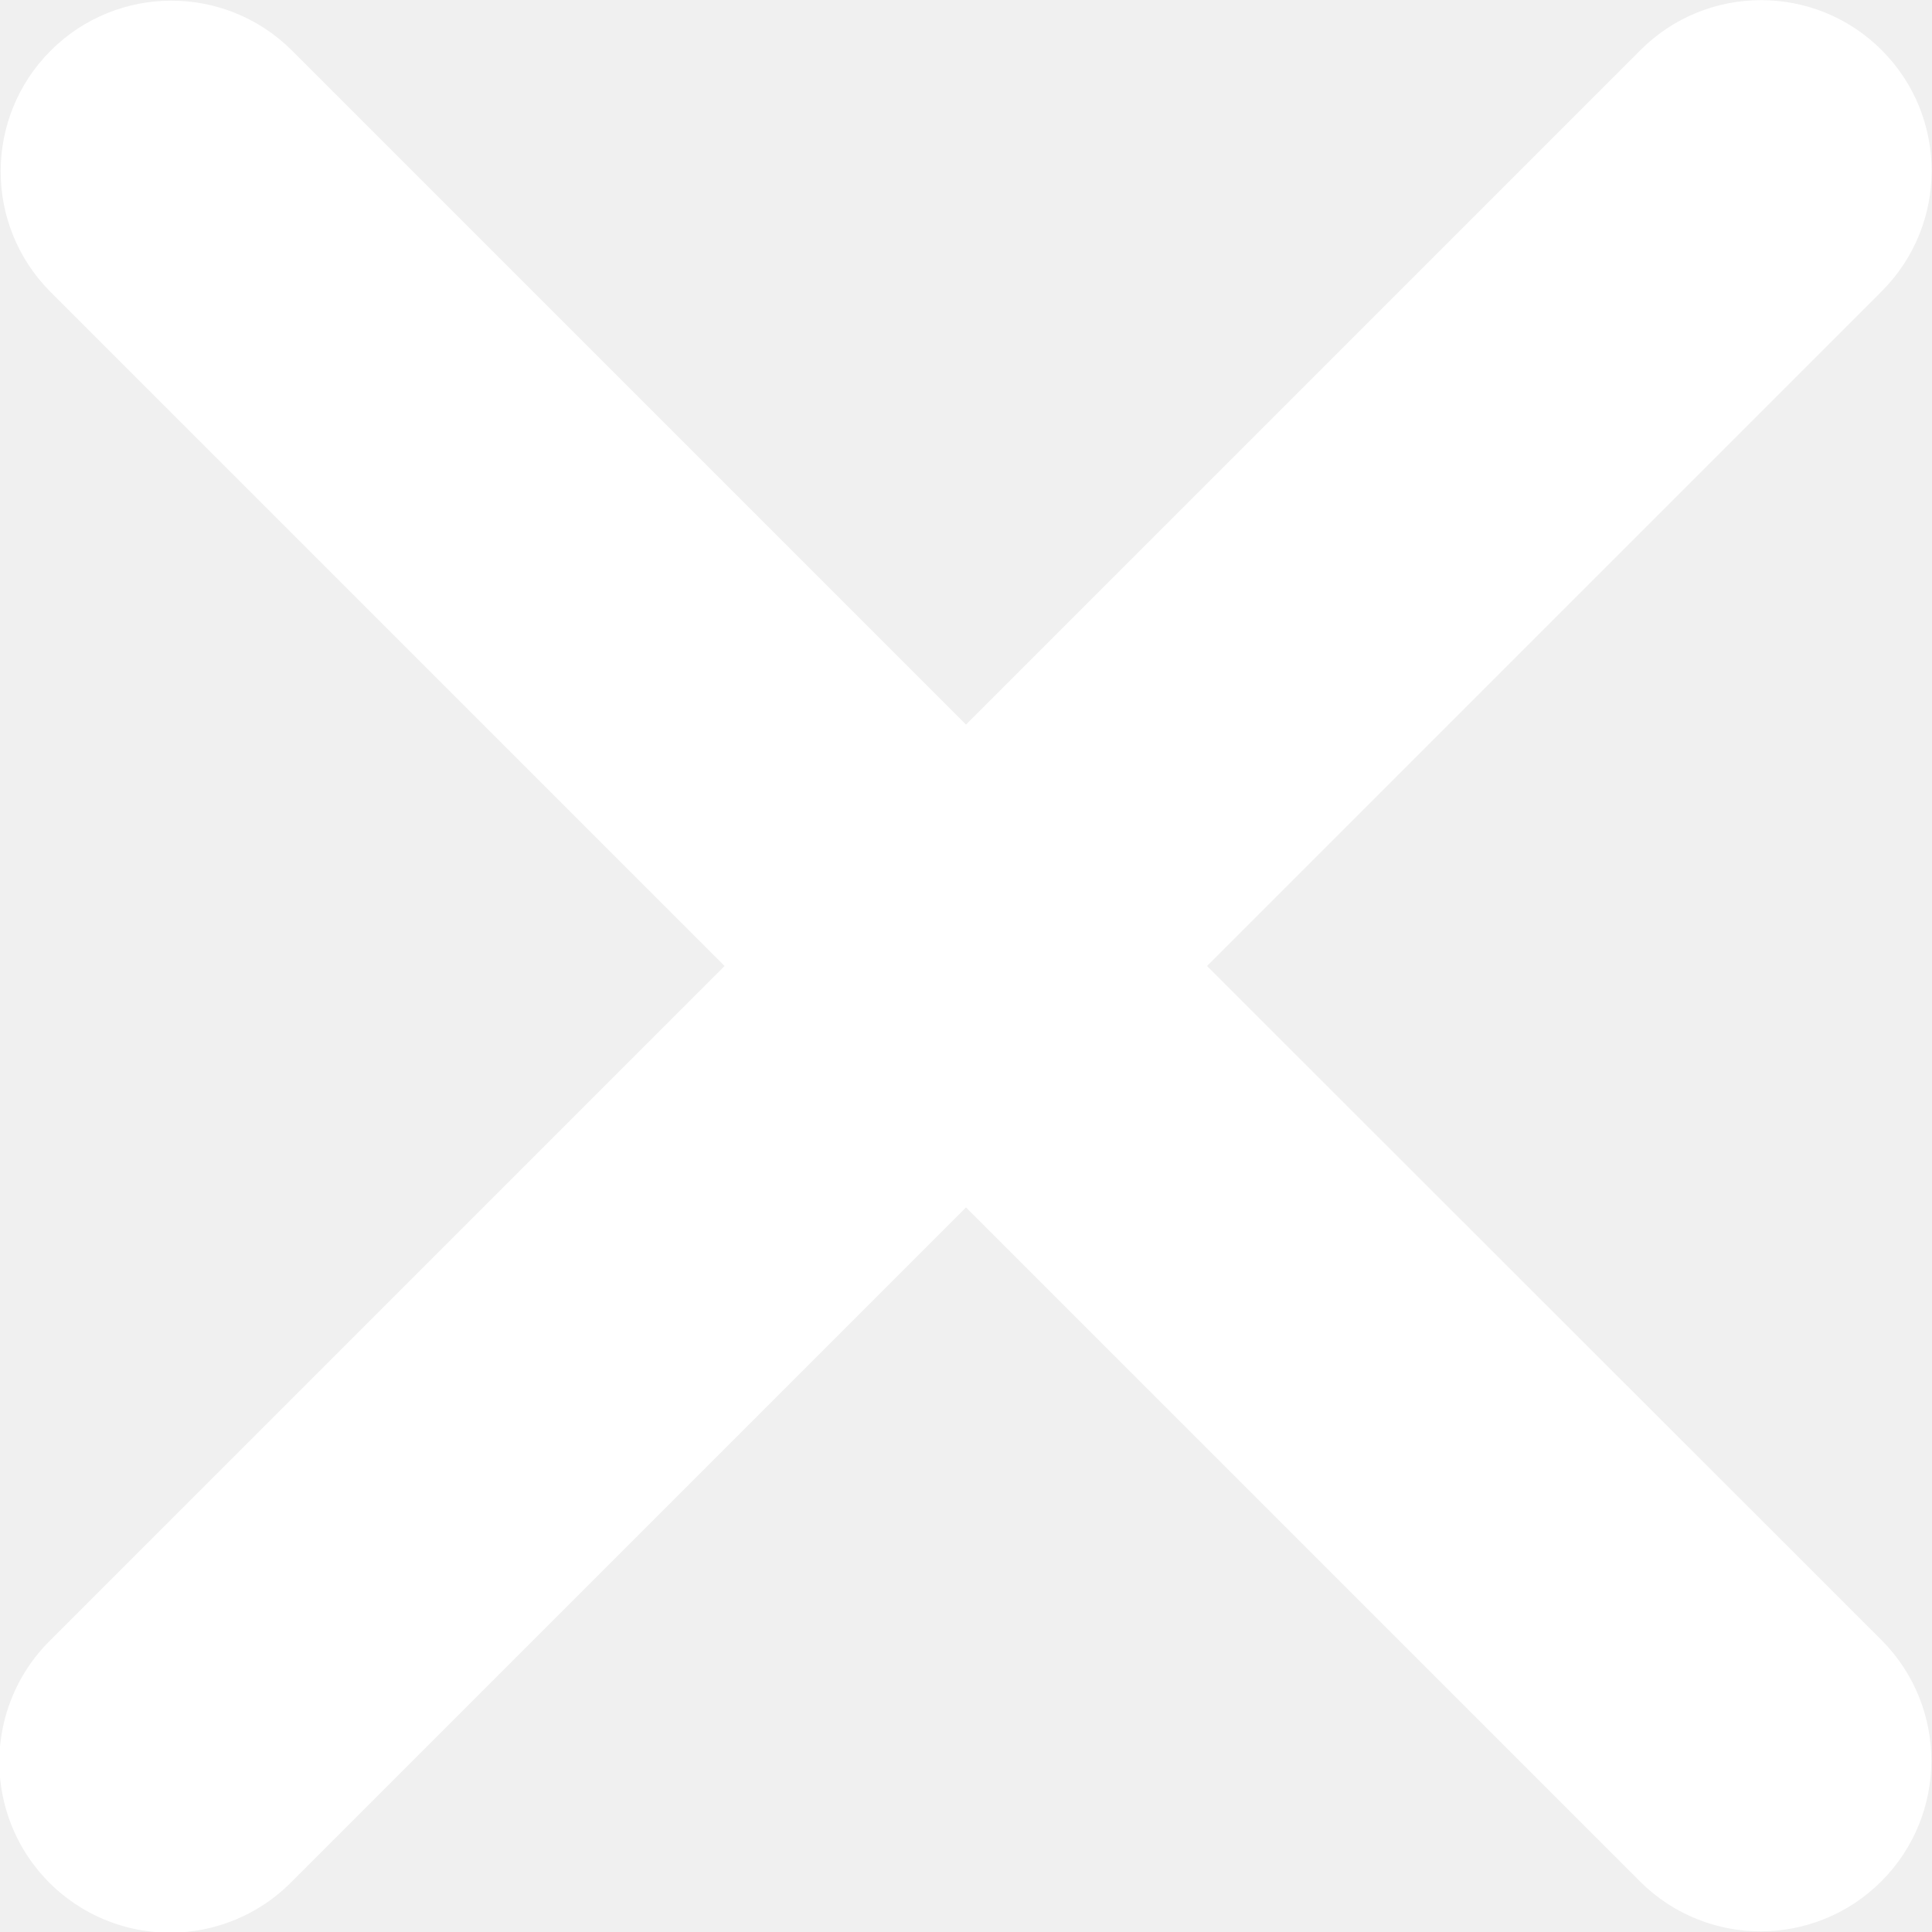
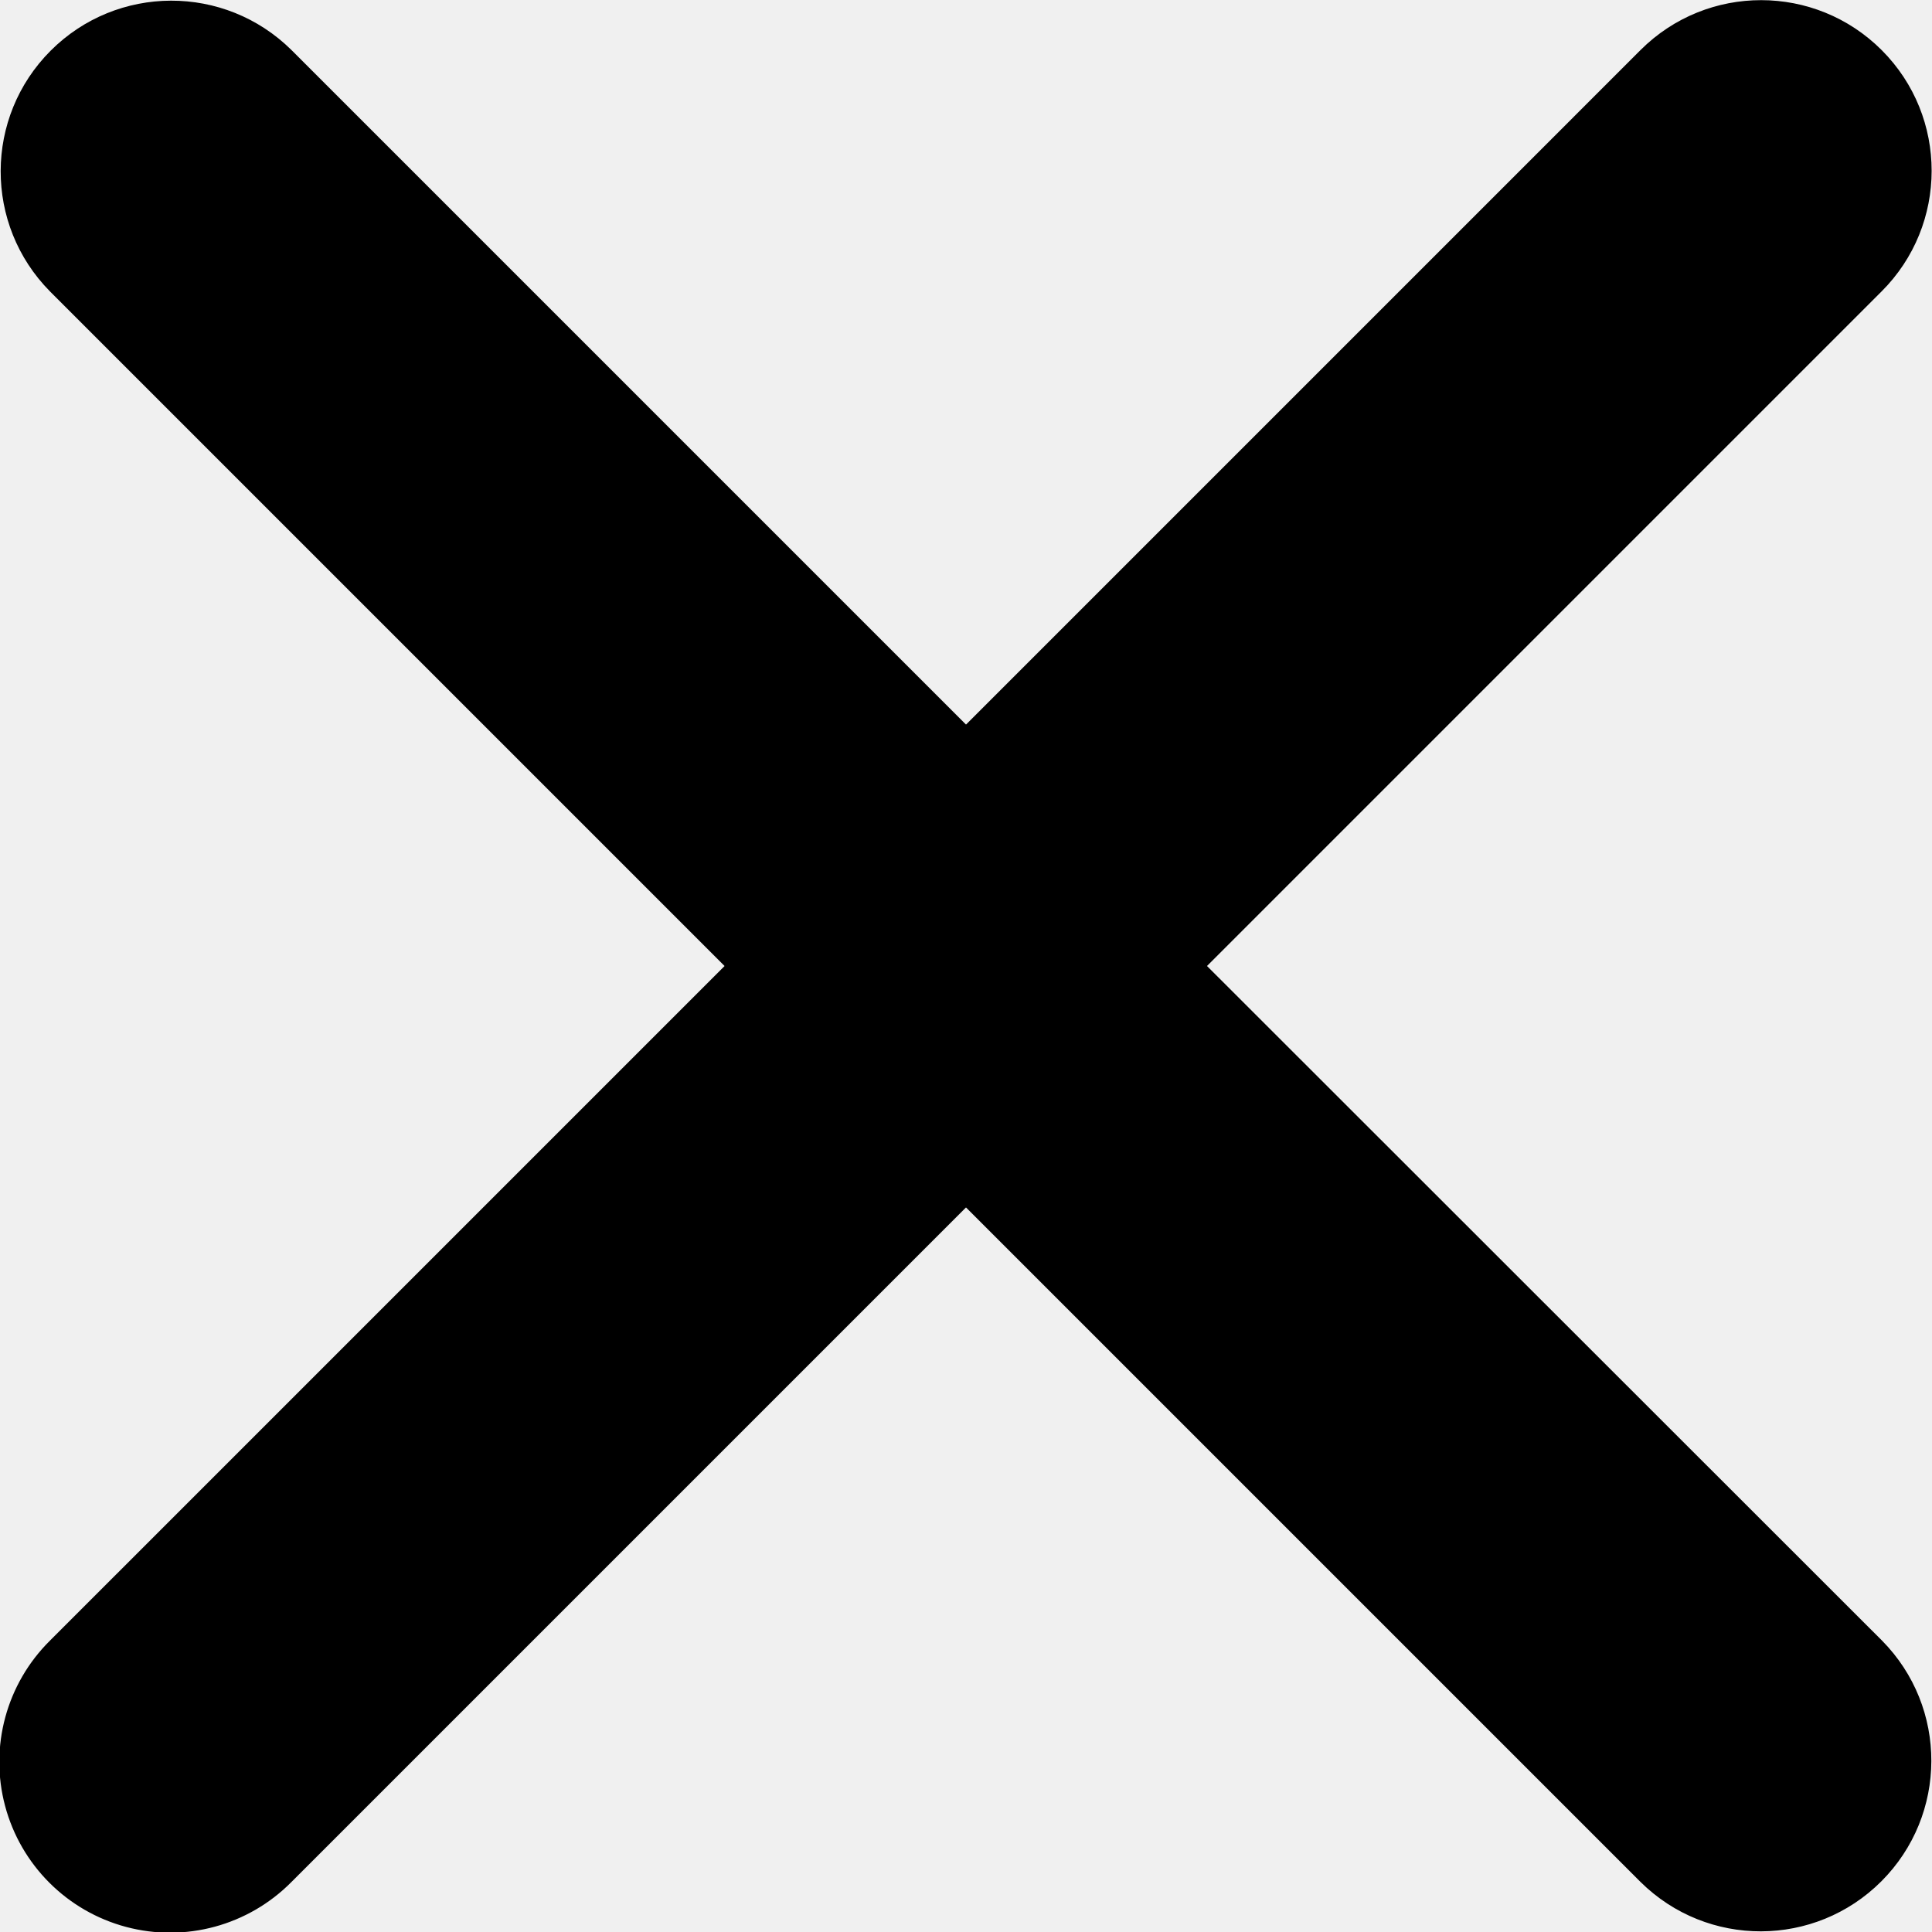
<svg xmlns="http://www.w3.org/2000/svg" class="ionicon" viewBox="0 0 272.083 272.083" version="1.1" id="svg1">
  <defs id="defs1" />
-   <path d="m 169.982,136.042 95,-95 a 24.02,24.02 0 0 0 -33.94,-34 l -95,95 L 41.042,7.042 A 24.042,24.042 0 0 0 7.042,41.042 l 95,95 -95,95 a 24.042,24.042 0 1 0 34,34 l 95,-95 95,95 a 24.042,24.042 0 0 0 34,-34 z" id="path1" style="stroke:none;stroke-opacity:1;fill:#ffffff;fill-opacity:1" />
+   <path d="m 169.982,136.042 95,-95 a 24.02,24.02 0 0 0 -33.94,-34 l -95,95 L 41.042,7.042 A 24.042,24.042 0 0 0 7.042,41.042 l 95,95 -95,95 a 24.042,24.042 0 1 0 34,34 l 95,-95 95,95 a 24.042,24.042 0 0 0 34,-34 z" id="path1" style="stroke:none;stroke-opacity:1;fill:currentColor;fill-opacity:1" />
</svg>
